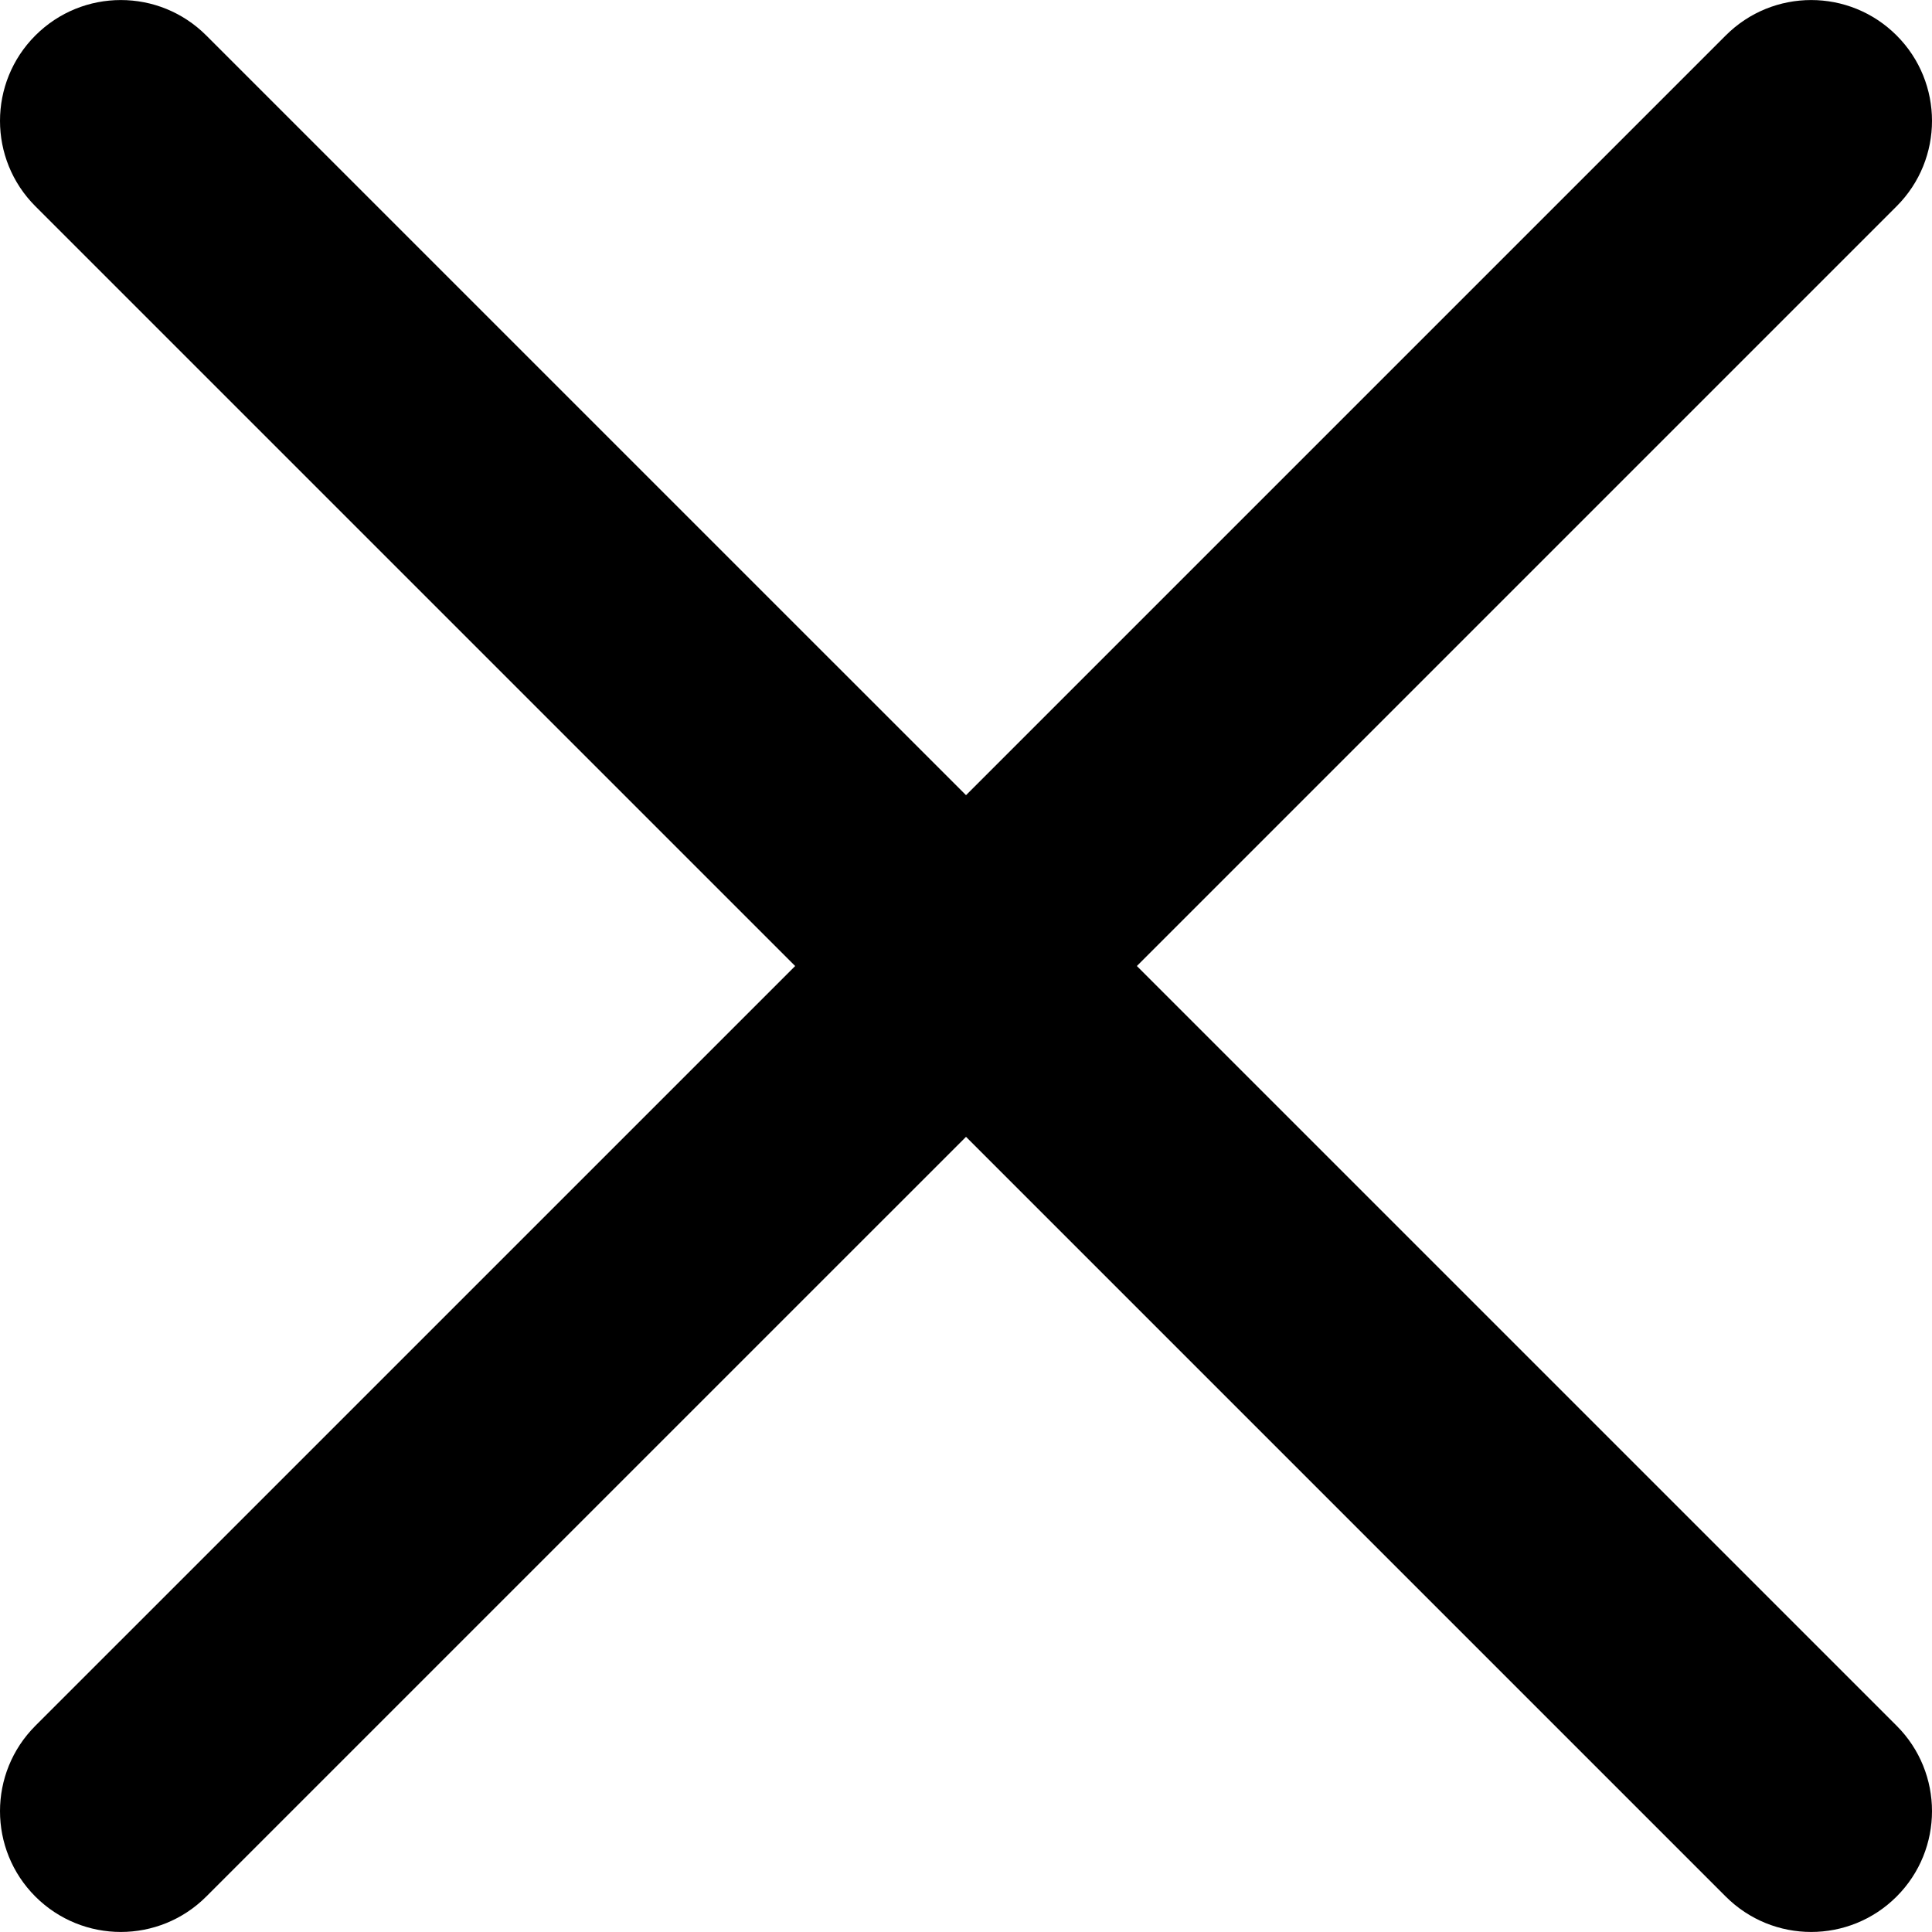
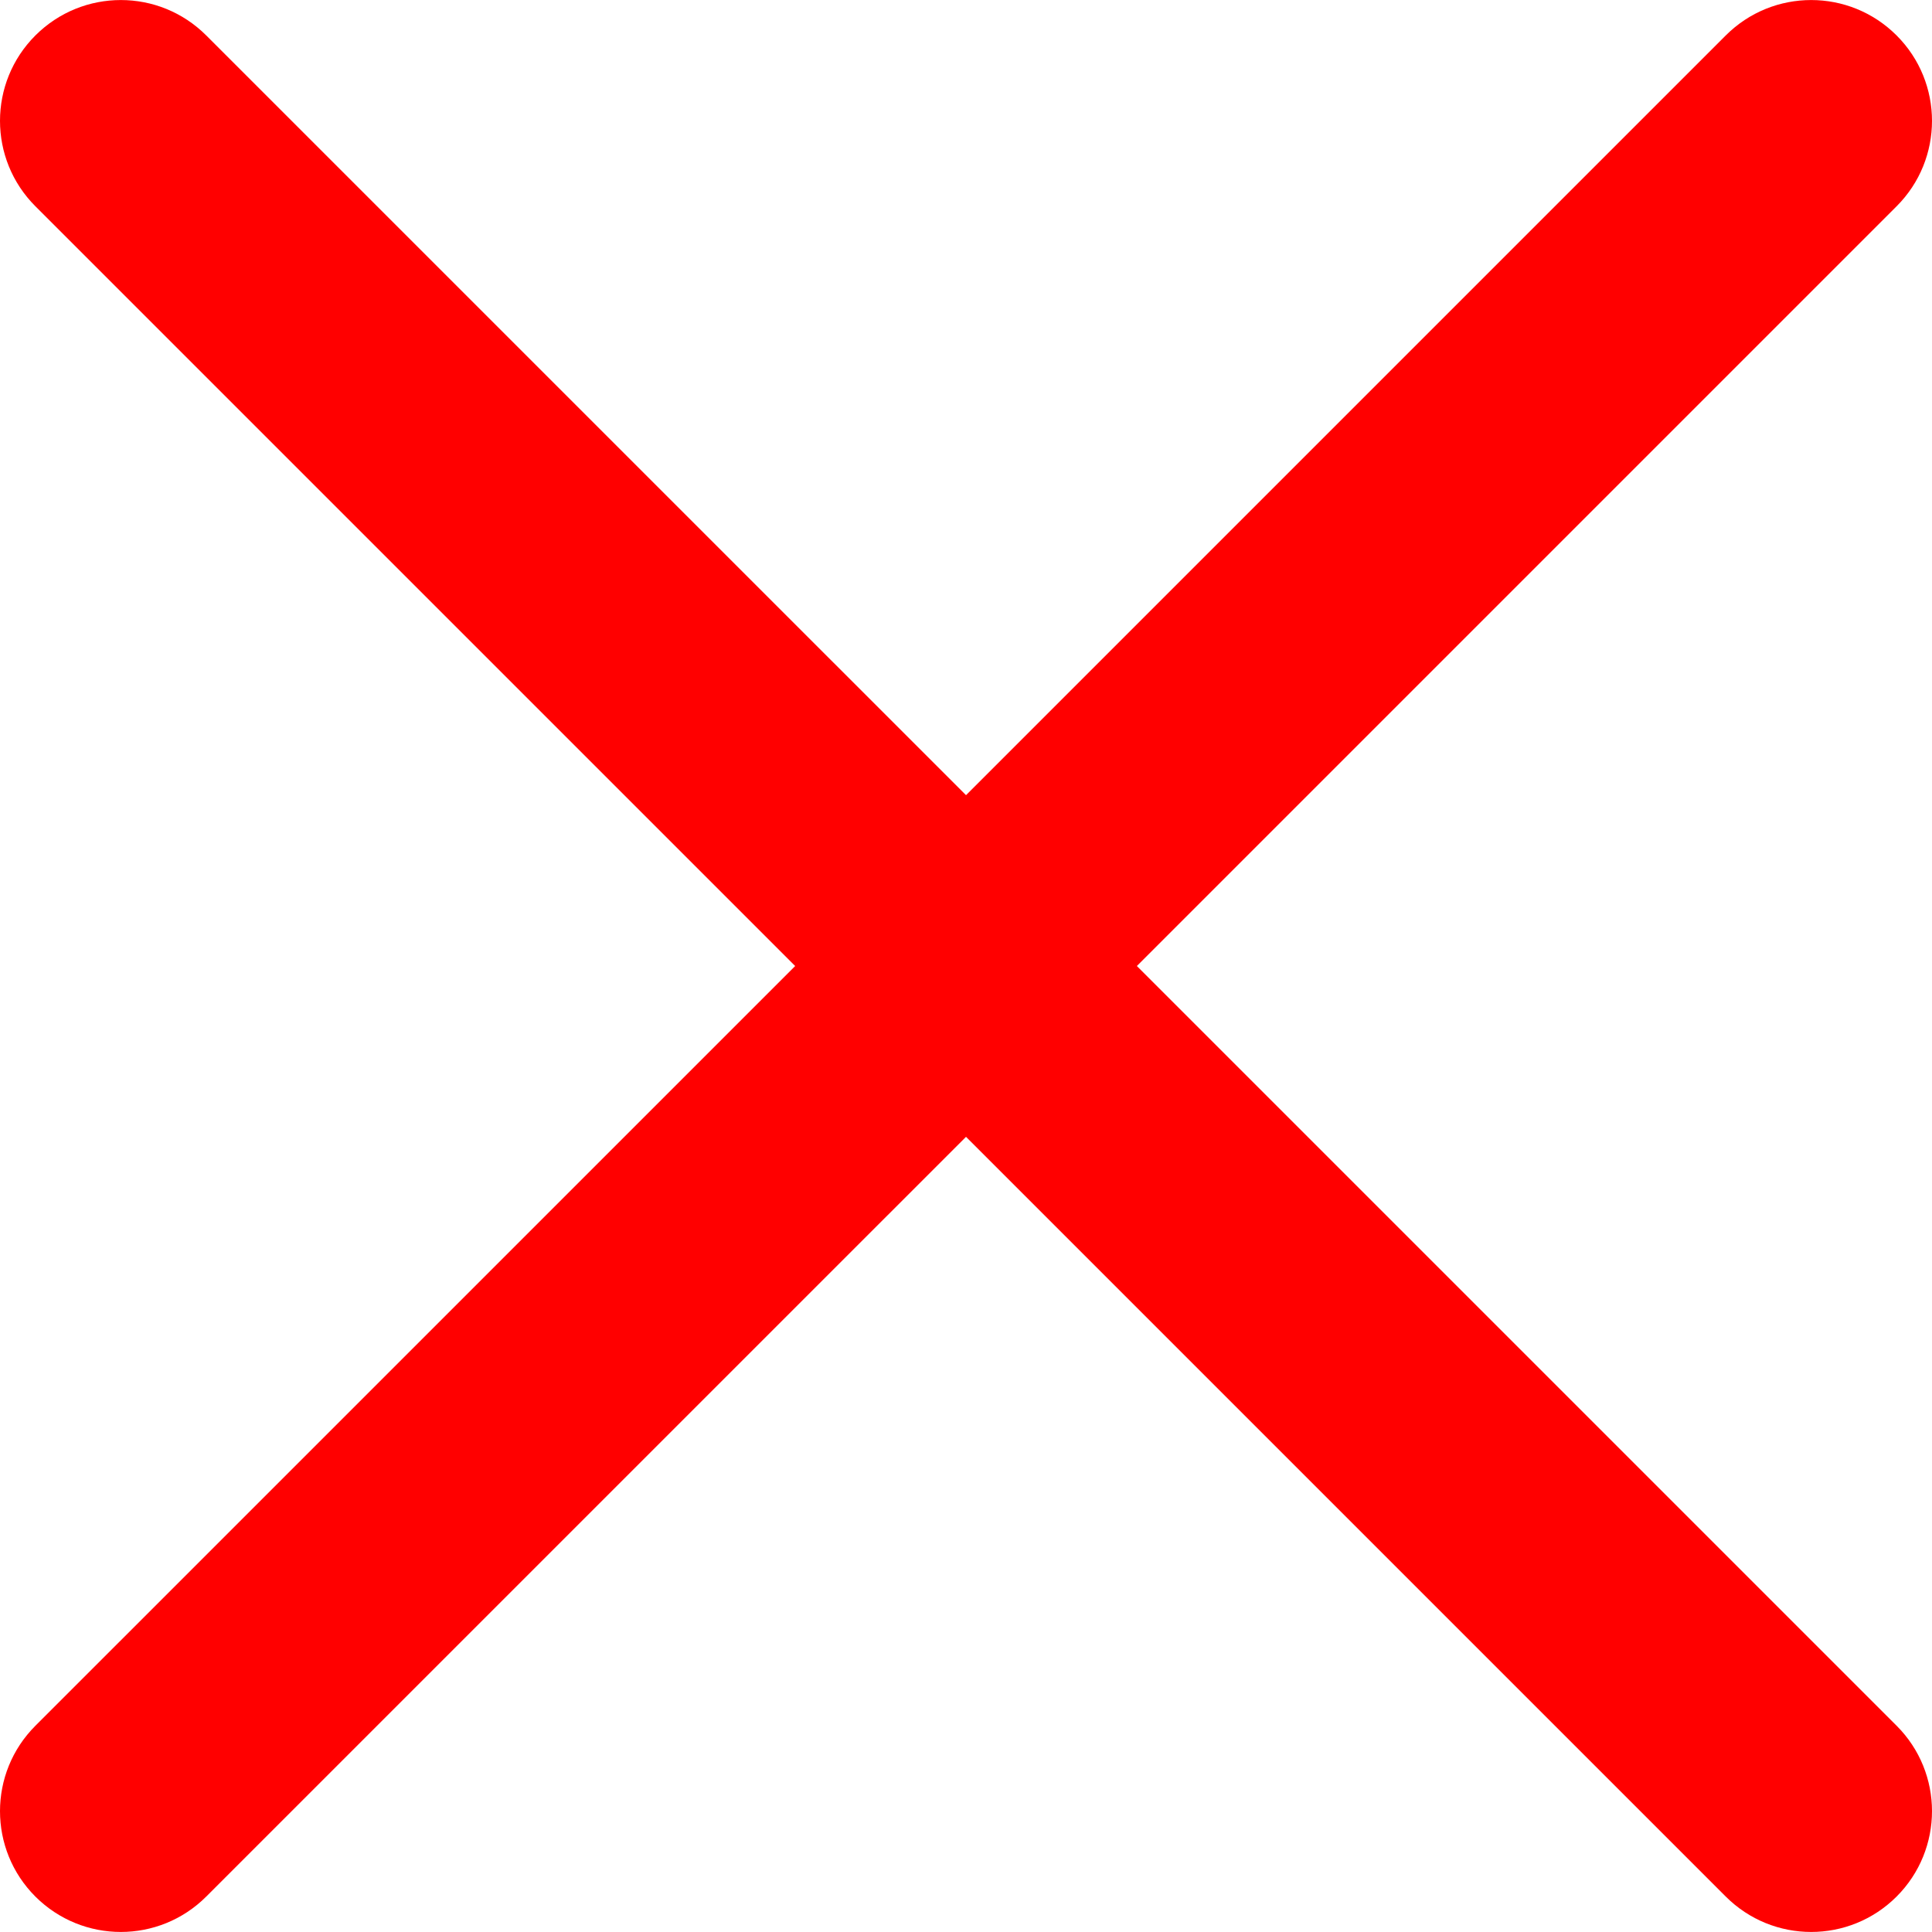
- <svg xmlns="http://www.w3.org/2000/svg" version="1.1" id="Capa_1" x="0px" y="0px" viewBox="0 0 47.971 47.971" style="enable-background:new 0 0 47.971 47.971;" xml:space="preserve">
+ <svg xmlns="http://www.w3.org/2000/svg" fill="#FF0000" version="1.1" id="Capa_1" x="0px" y="0px" viewBox="0 0 47.971 47.971" style="enable-background:new 0 0 47.971 47.971;" xml:space="preserve">
  <g>
    <path d="M28.228,23.986L47.092,5.122c1.172-1.171,1.172-3.071,0-4.242c-1.172-1.172-3.07-1.172-4.242,0L23.986,19.744L5.121,0.88   c-1.172-1.172-3.07-1.172-4.242,0c-1.172,1.171-1.172,3.071,0,4.242l18.865,18.864L0.879,42.85c-1.172,1.171-1.172,3.071,0,4.242   C1.465,47.677,2.233,47.97,3,47.97s1.535-0.293,2.121-0.879l18.865-18.864L42.85,47.091c0.586,0.586,1.354,0.879,2.121,0.879   s1.535-0.293,2.121-0.879c1.172-1.171,1.172-3.071,0-4.242L28.228,23.986z" />
  </g>
  <g>
</g>
  <g>
</g>
  <g>
</g>
  <g>
</g>
  <g>
</g>
  <g>
</g>
  <g>
</g>
  <g>
</g>
  <g>
</g>
  <g>
</g>
  <g>
</g>
  <g>
</g>
  <g>
</g>
  <g>
</g>
  <g>
</g>
</svg>
